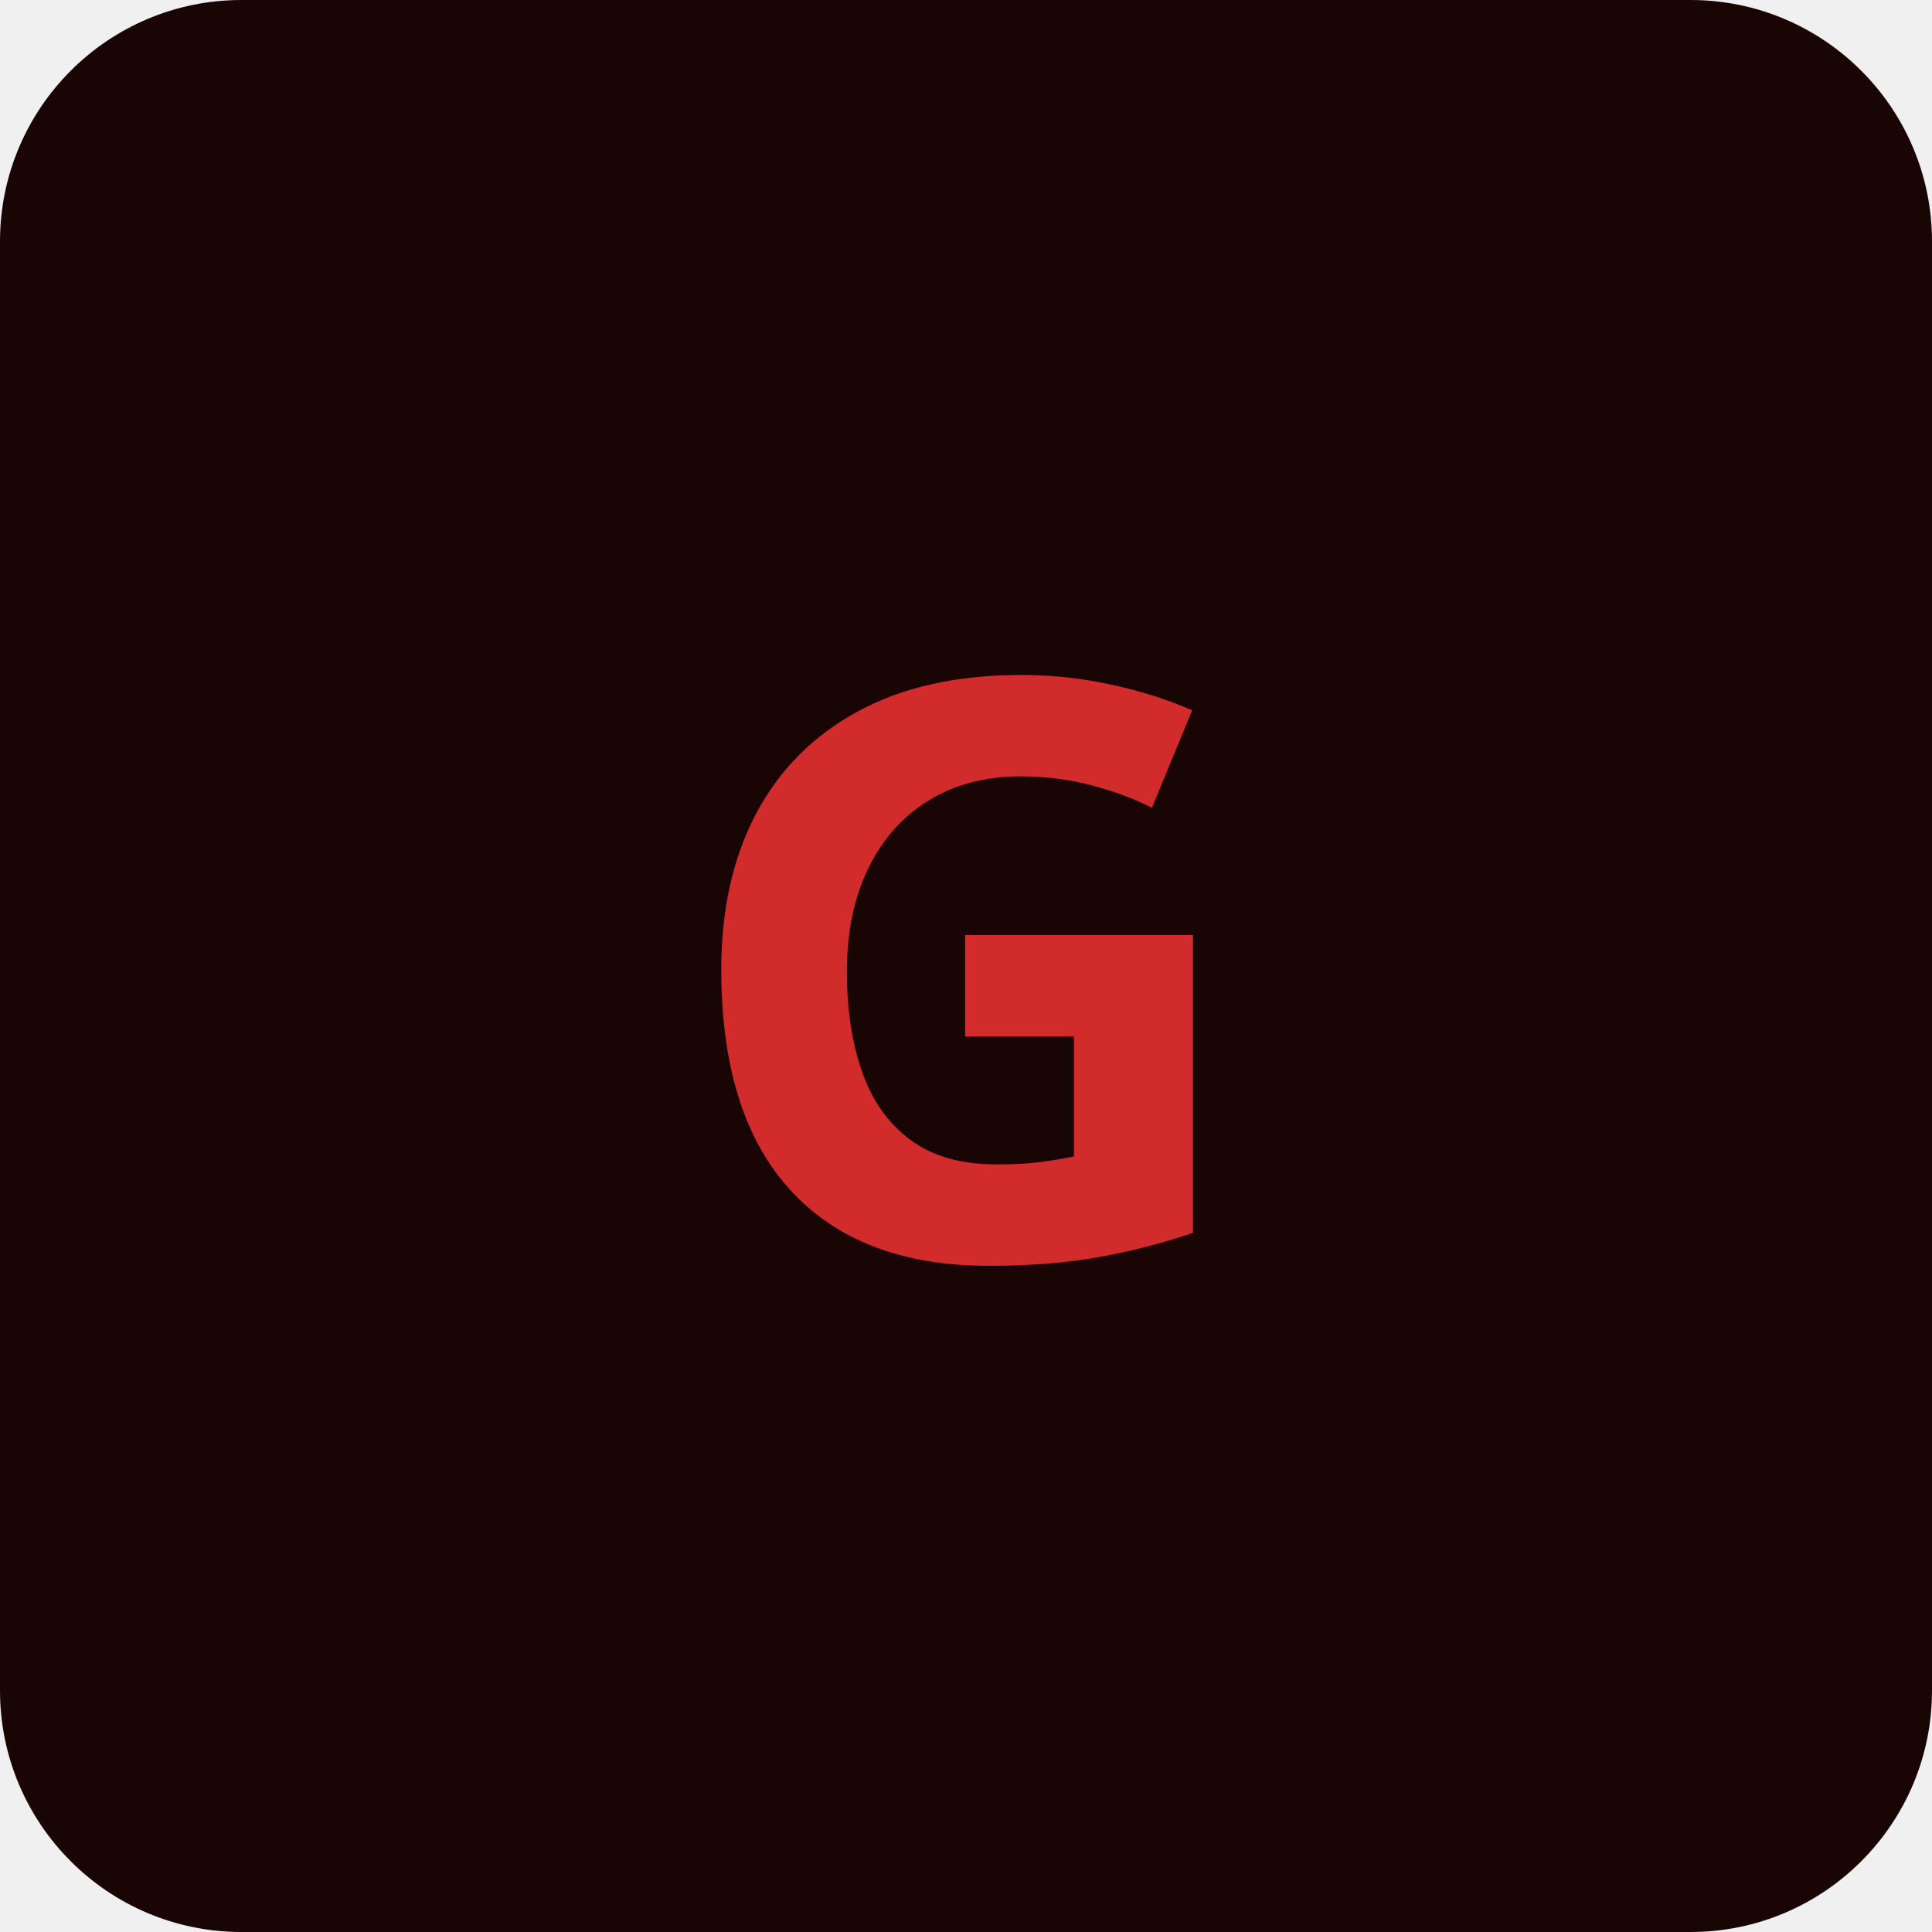
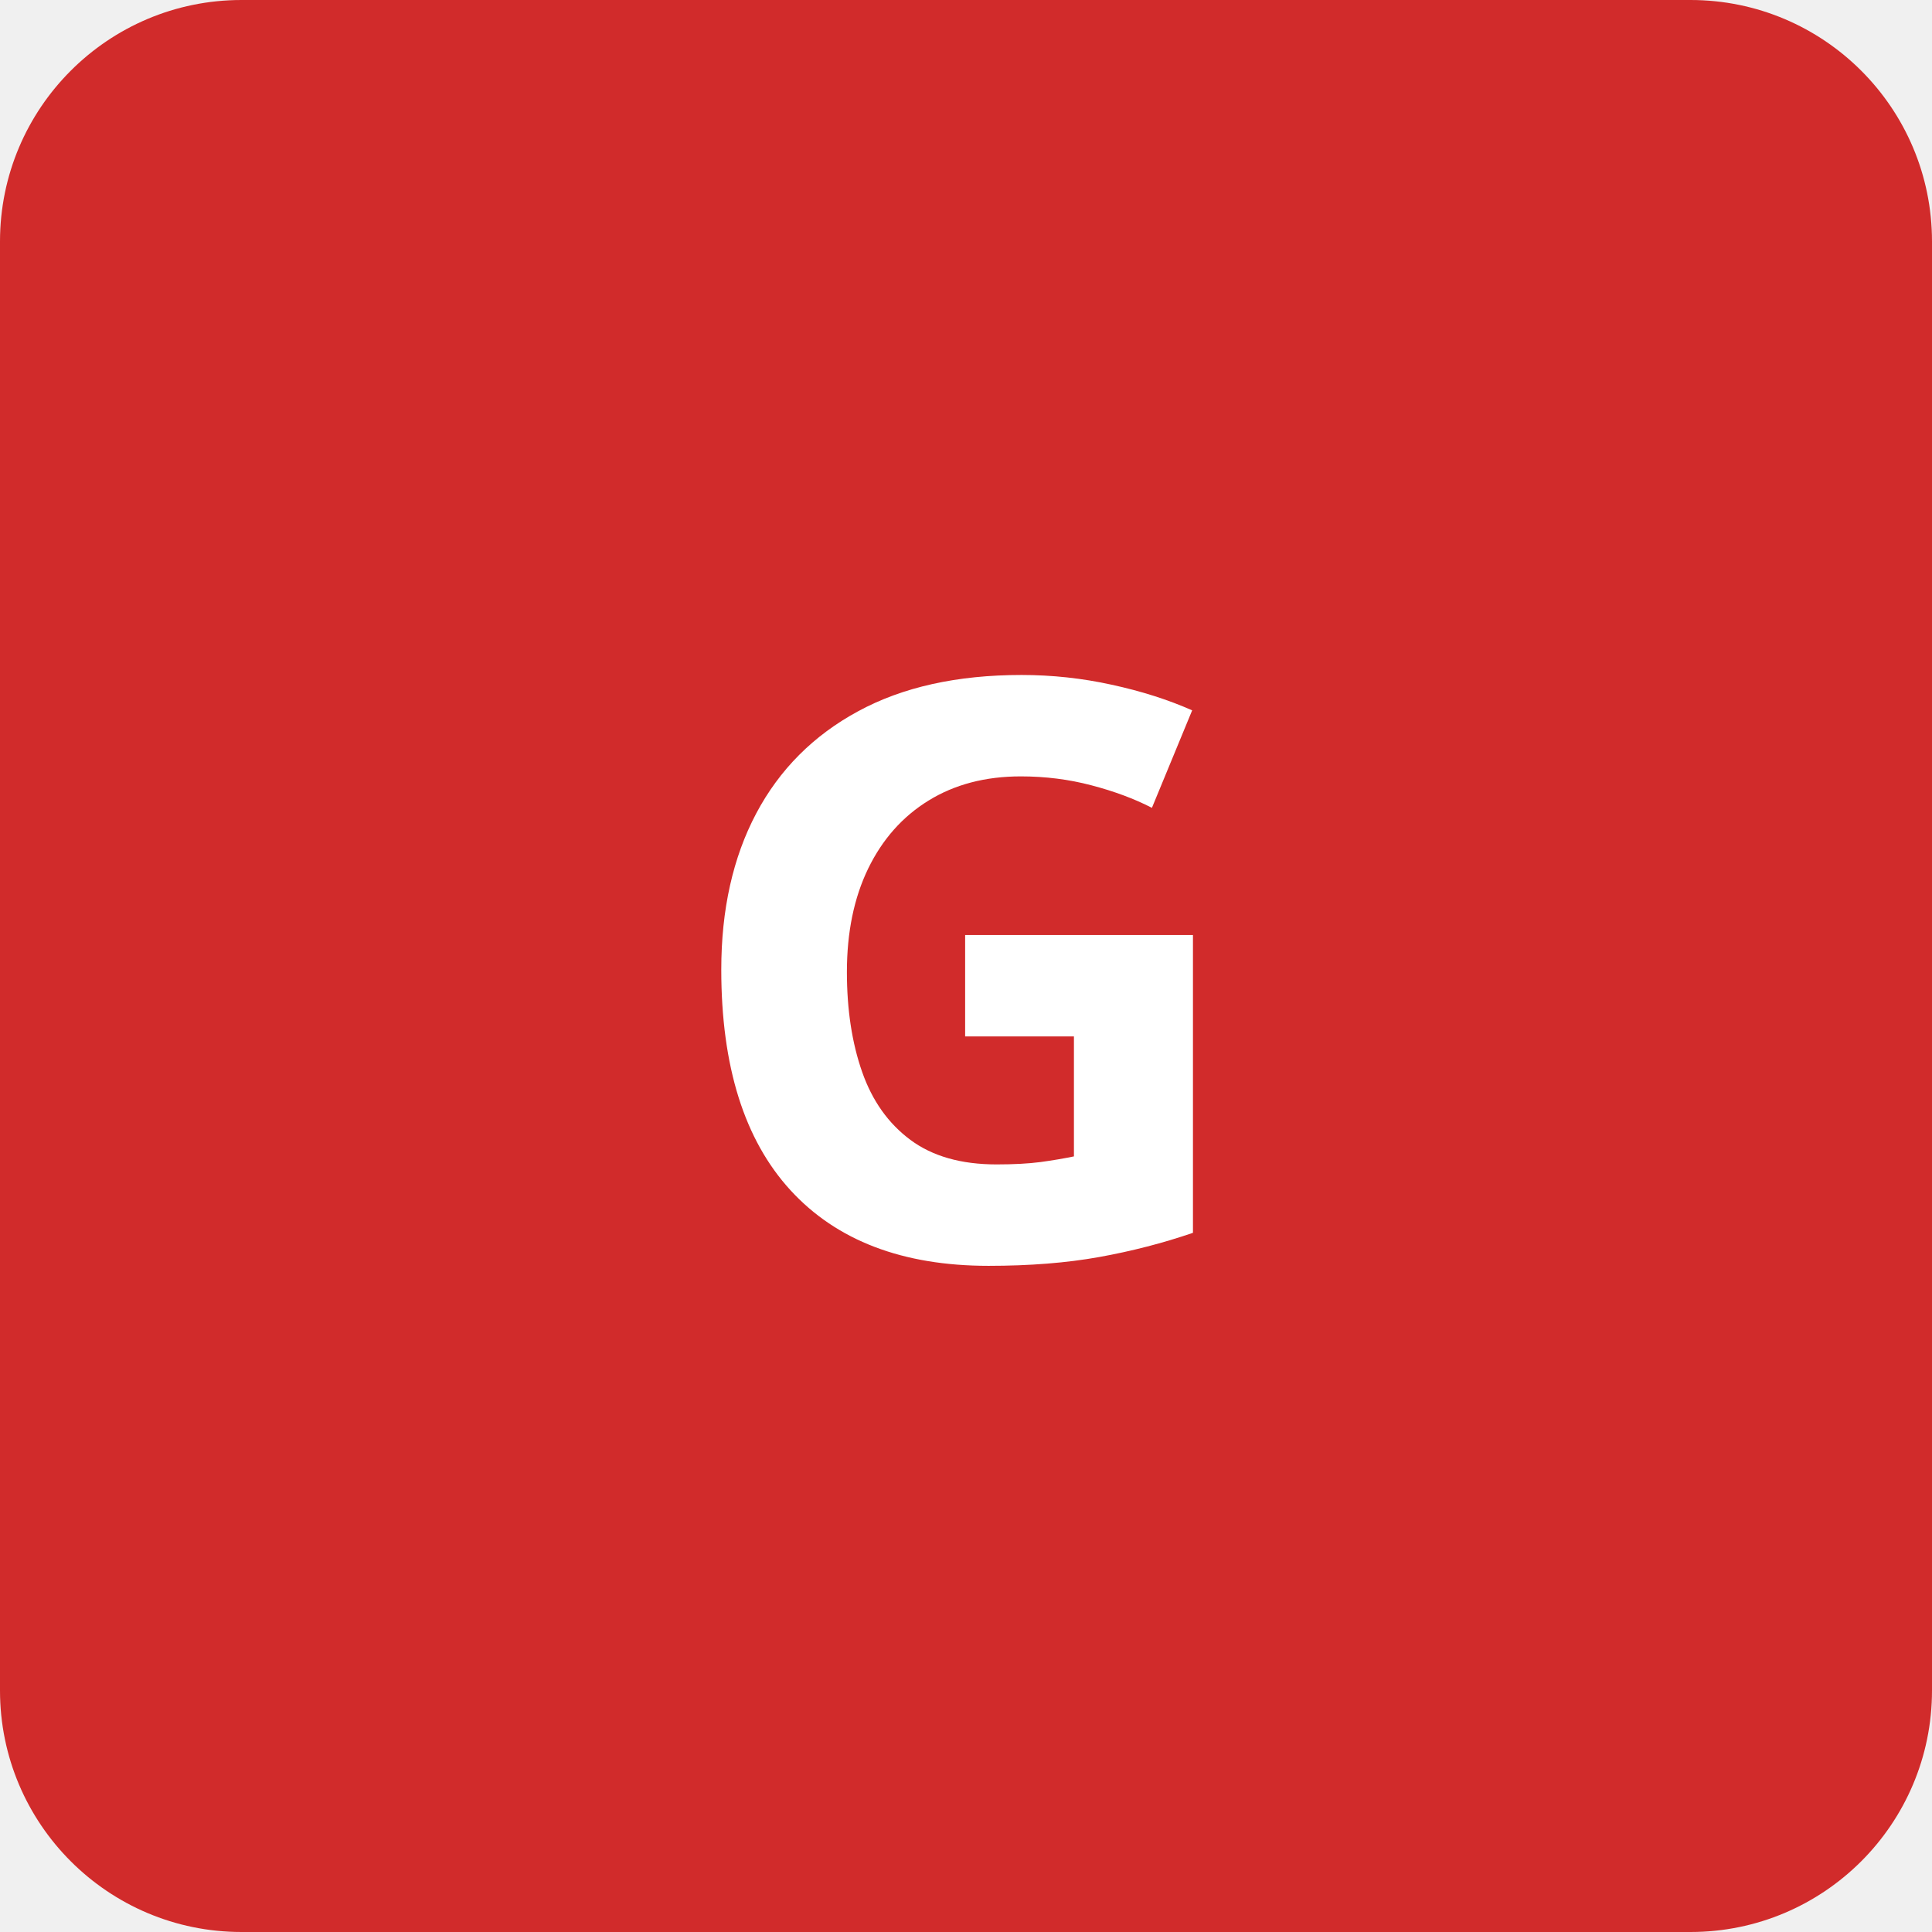
<svg xmlns="http://www.w3.org/2000/svg" viewBox="0 0 192 192">
-   <rect width="192" height="192" fill="#1a0505" rx="24" />
-   <text x="96" y="125" font-family="Arial Black,sans-serif" font-size="80" font-weight="900" fill="#d12b2b" text-anchor="middle">G</text>
+   <rect width="192" height="192" fill="#d12b2b" rx="24" />
+   <text x="96" y="125" font-family="Arial Black,sans-serif" font-size="80" font-weight="900" fill="#fff" text-anchor="middle">G</text>
</svg>
